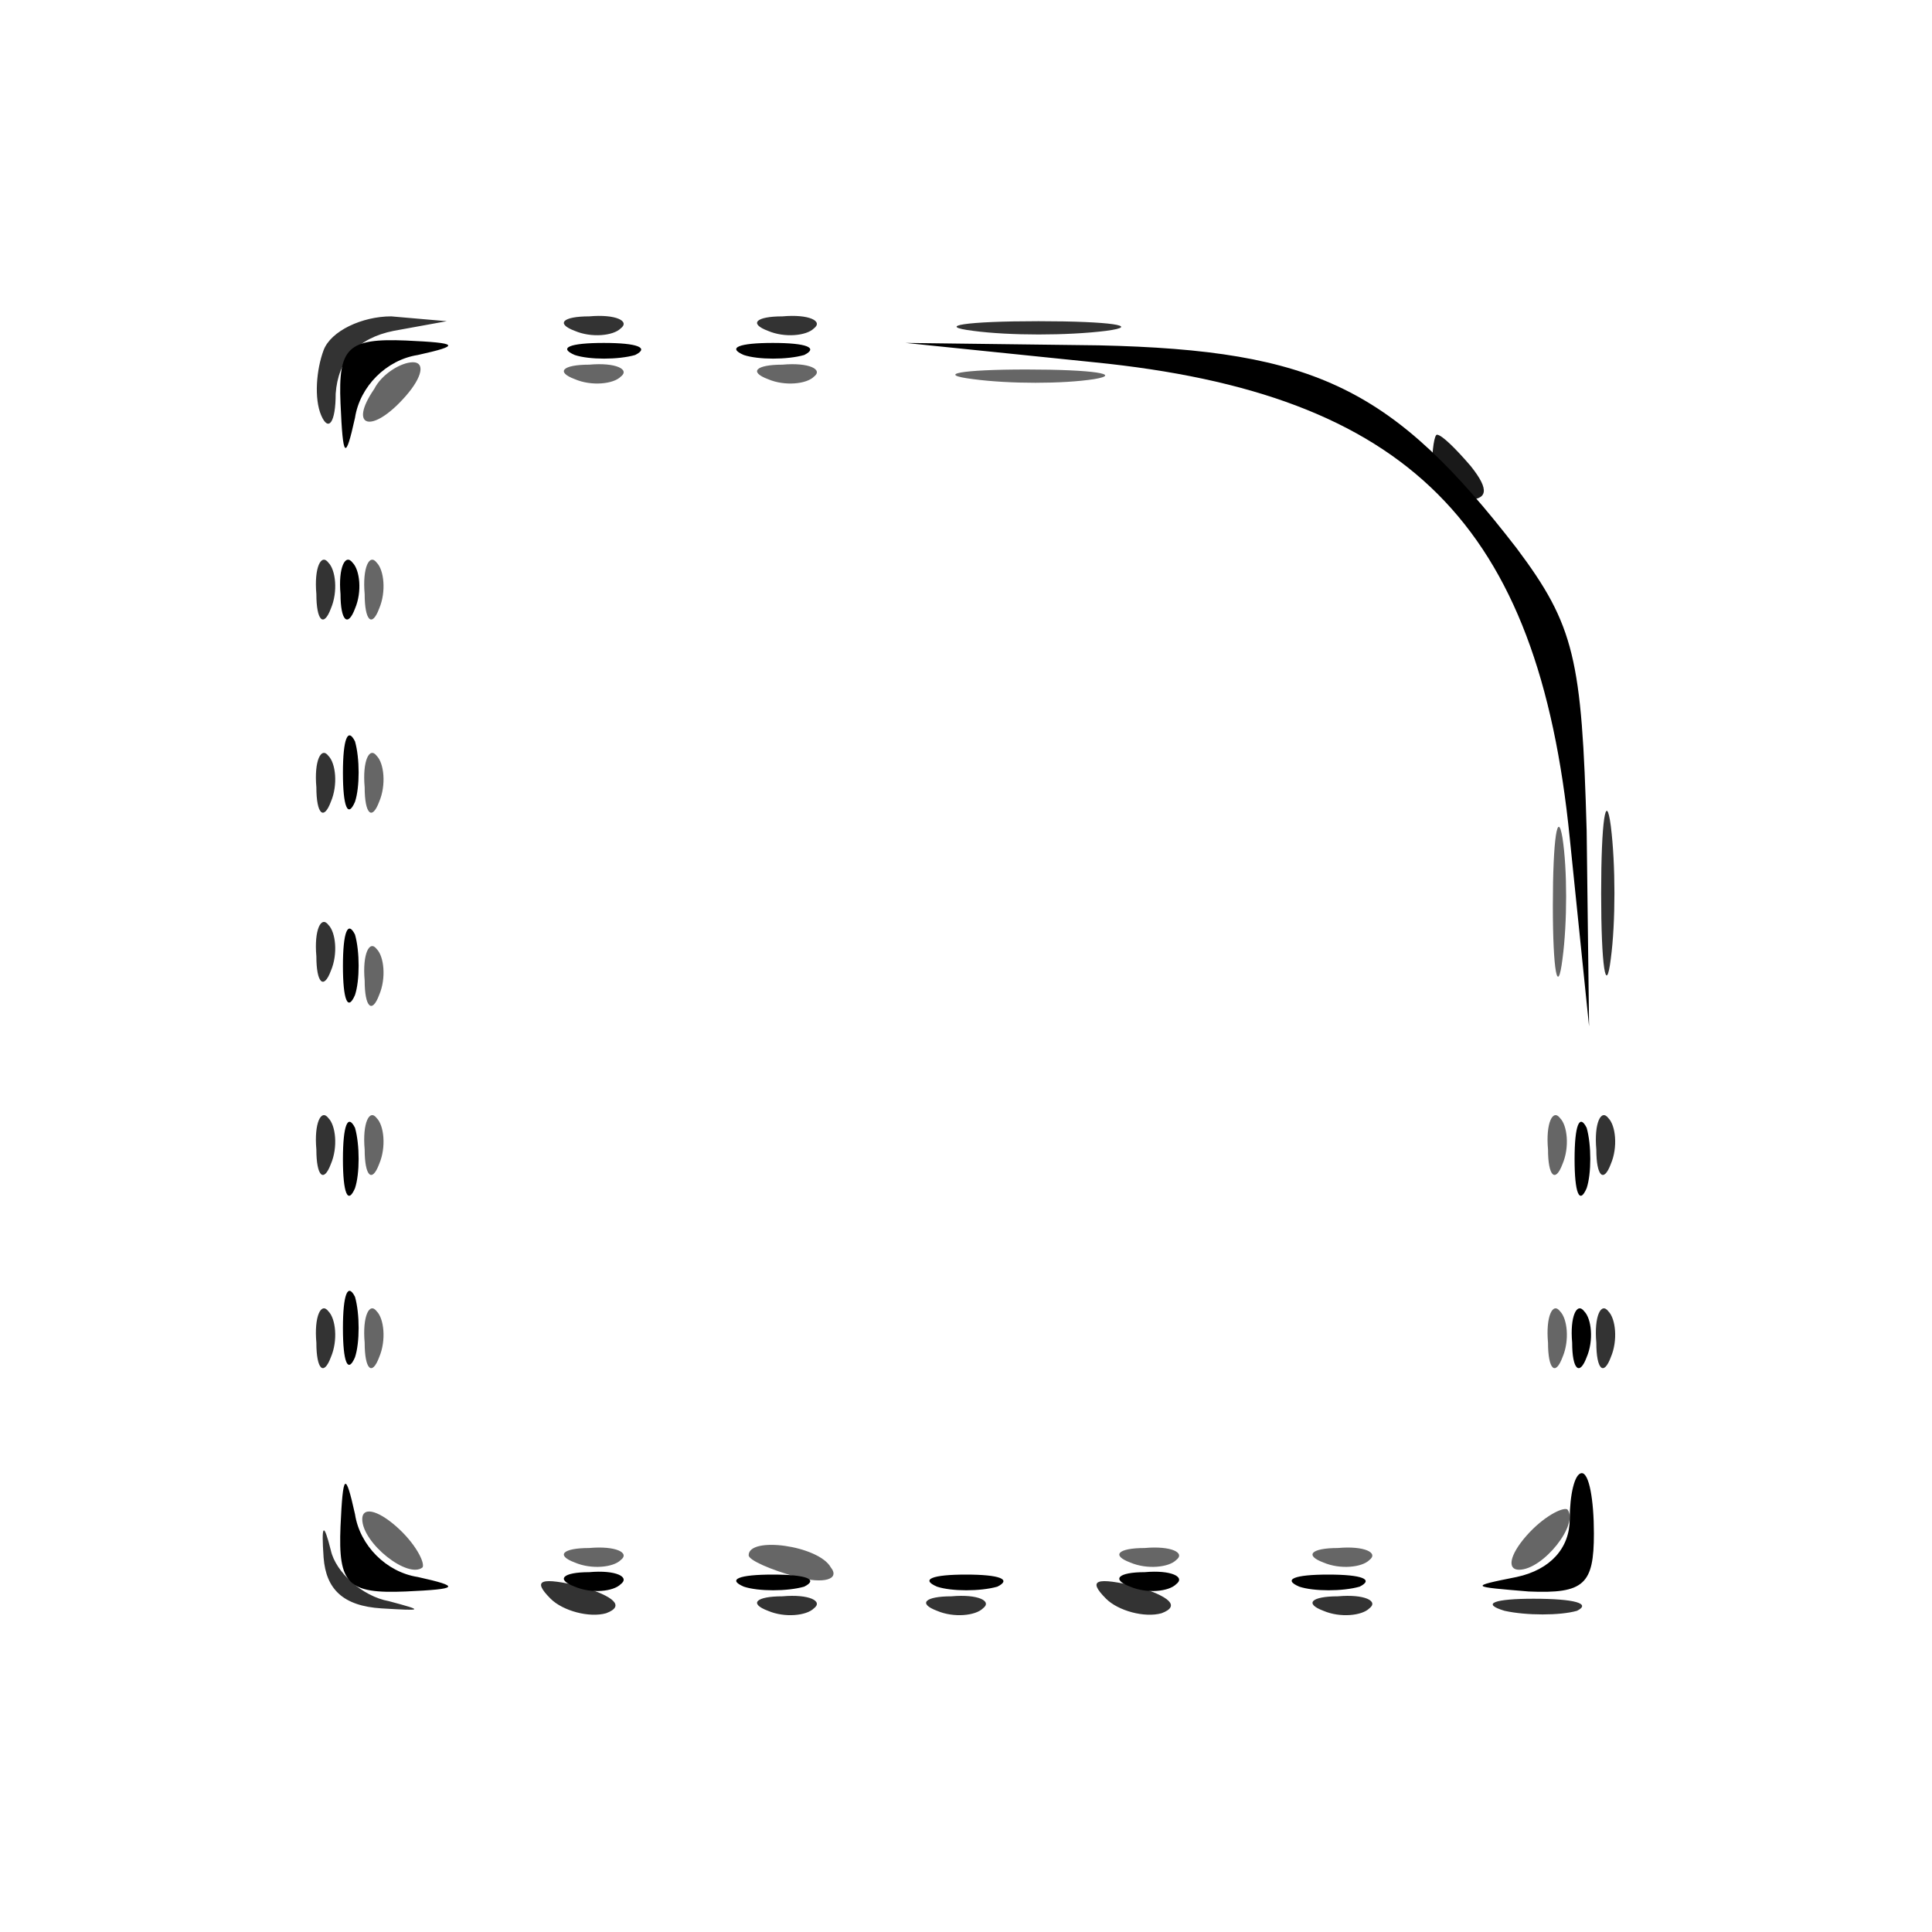
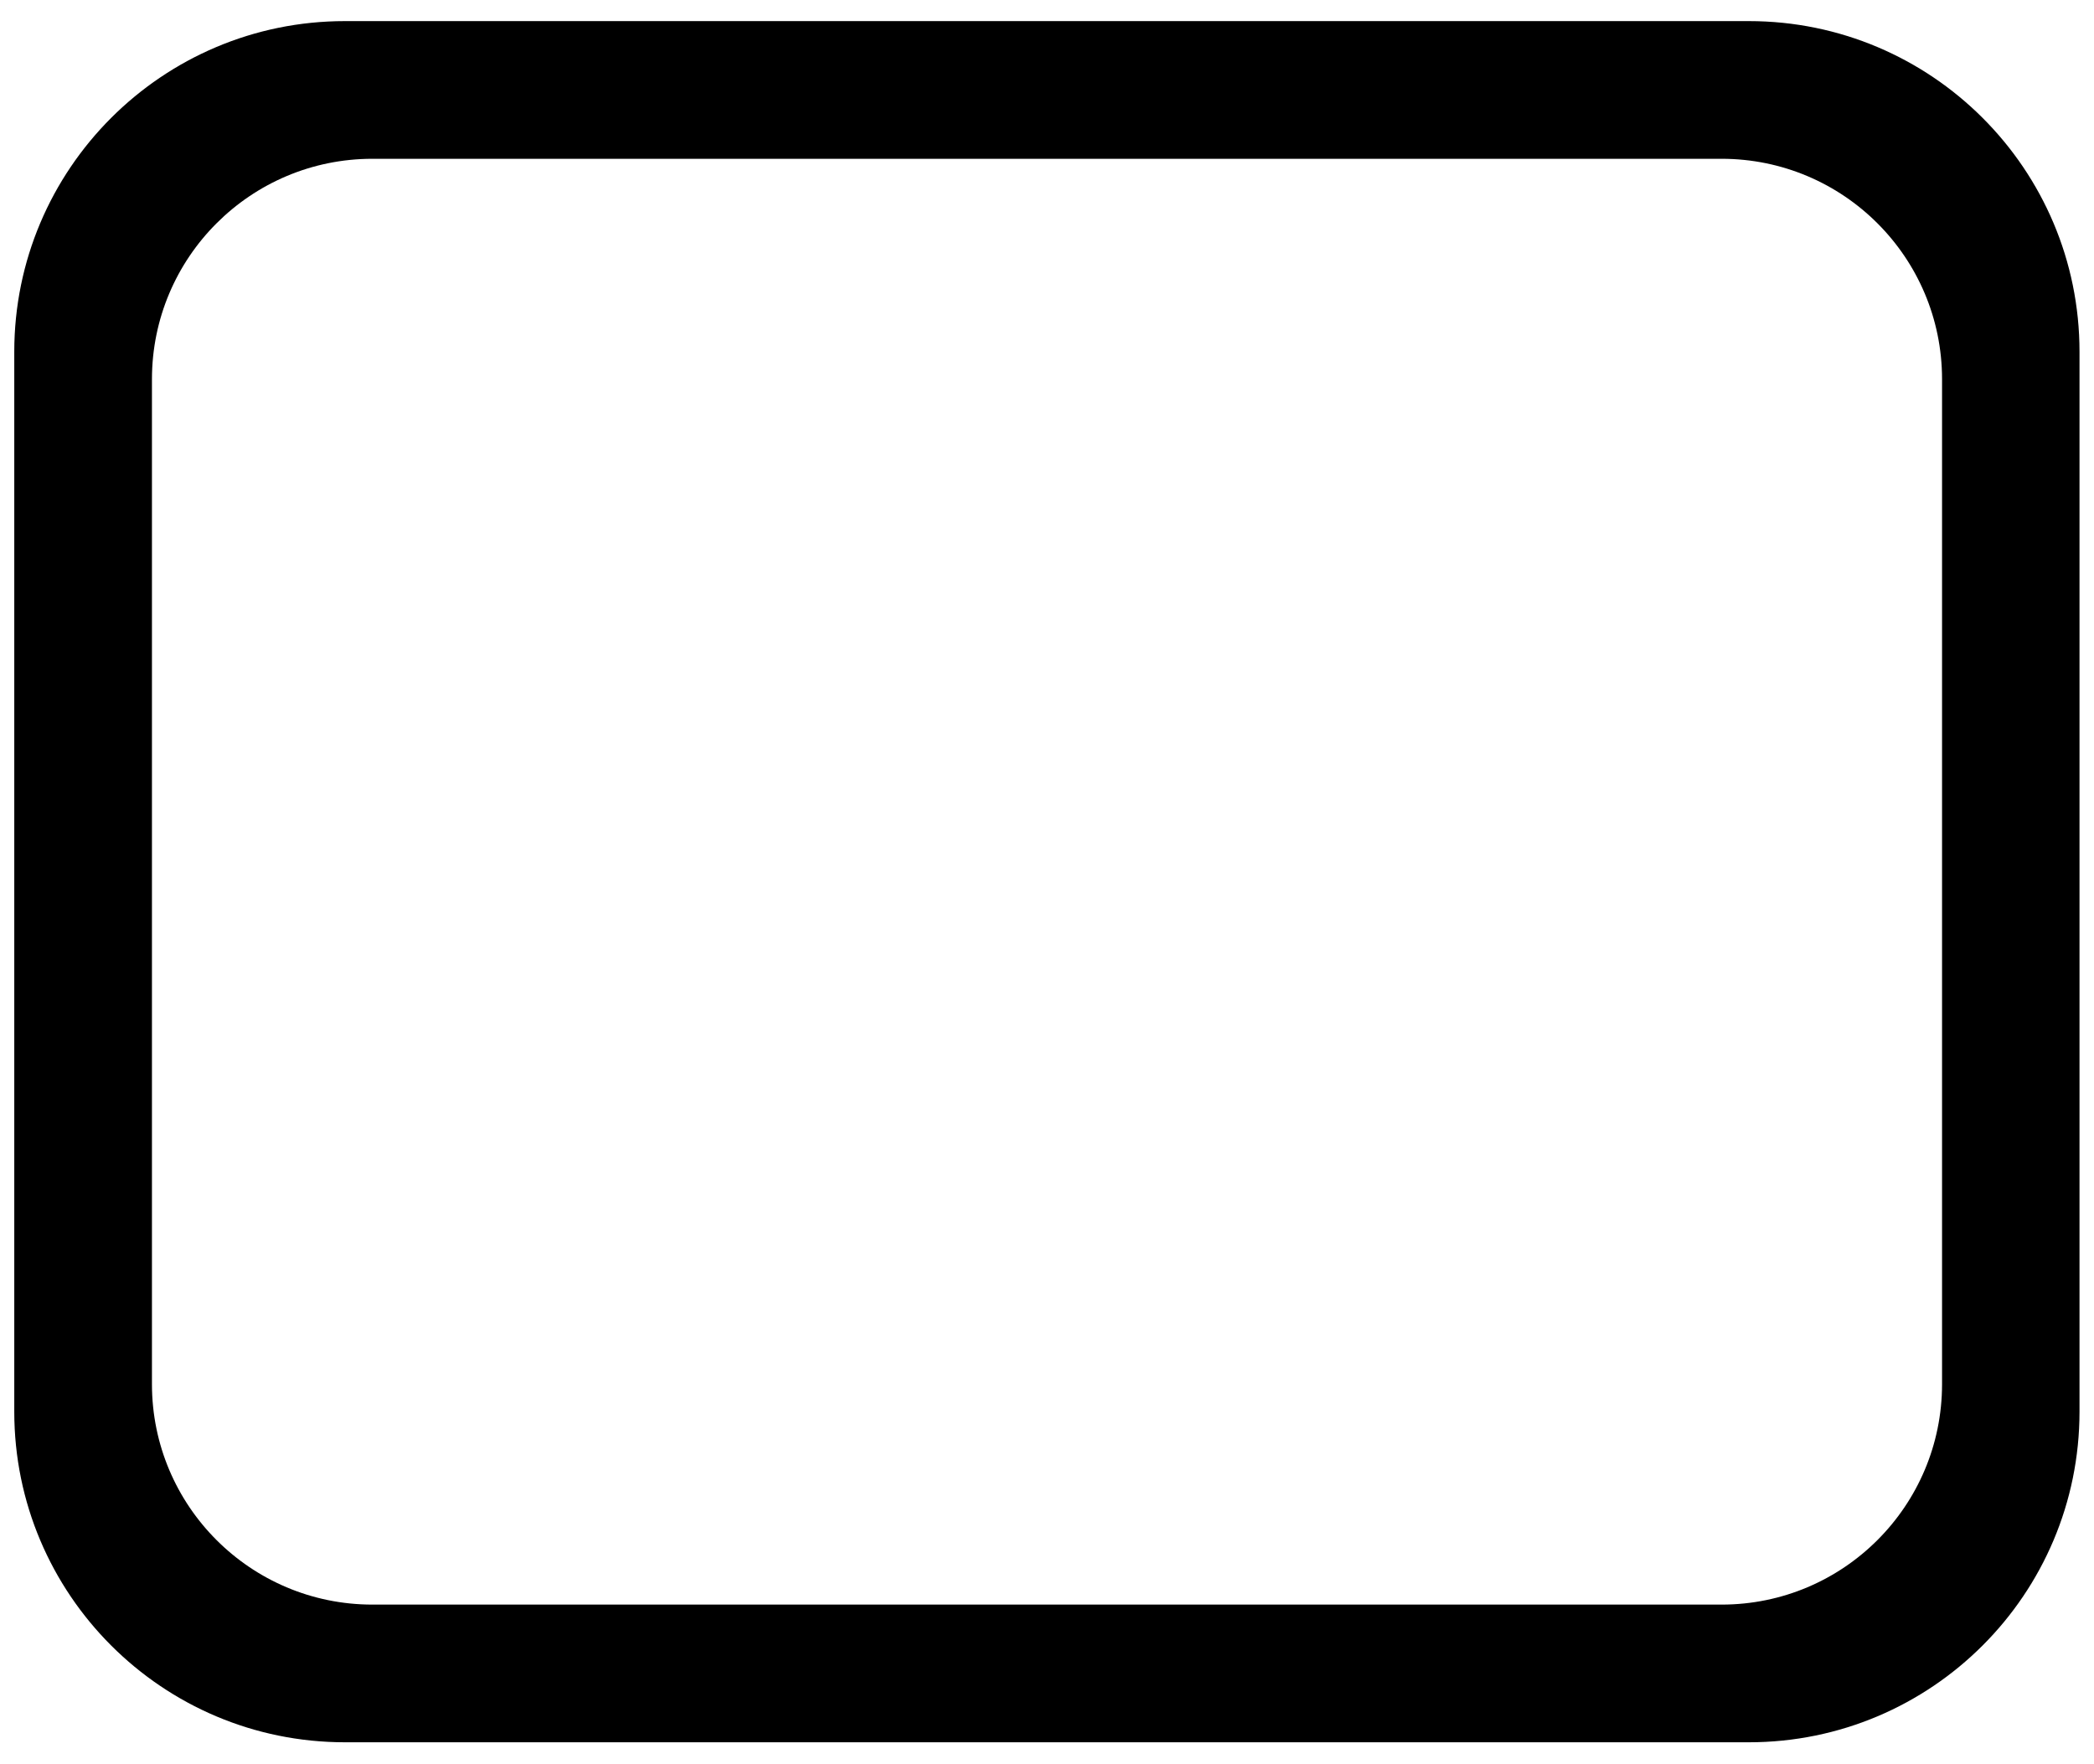
- <svg xmlns="http://www.w3.org/2000/svg" version="1.0" viewBox="0 0 80 80">
-   <path fill-opacity=".8" d="M13.4 14.5c-.3.8-.4 2-.1 2.7s.6.3.6-.9c.1-1.4.9-2.3 2.4-2.6l2.2-.4-2.3-.2c-1.2 0-2.5.6-2.8 1.4m10.4-.8c.7.3 1.6.2 1.9-.1.4-.3-.2-.6-1.3-.5-1.1 0-1.4.3-.6.6m8 0c.7.3 1.6.2 1.9-.1.4-.3-.2-.6-1.3-.5-1.1 0-1.4.3-.6.6m8.5 0c1.5.2 3.9.2 5.5 0 1.5-.2.2-.4-2.8-.4s-4.3.2-2.7.4M13.1 24.6c0 1.1.3 1.4.6.6.3-.7.2-1.6-.1-1.9-.3-.4-.6.2-.5 1.3m0 8c0 1.1.3 1.4.6.6.3-.7.2-1.6-.1-1.9-.3-.4-.6.2-.5 1.3M66.3 37c0 3 .2 4.3.4 2.7.2-1.5.2-3.9 0-5.5-.2-1.5-.4-.2-.4 2.8m-53.2 2.6c0 1.1.3 1.4.6.6.3-.7.2-1.6-.1-1.9-.3-.4-.6.2-.5 1.3m0 8c0 1.1.3 1.4.6.6.3-.7.2-1.6-.1-1.9-.3-.4-.6.2-.5 1.3m53 0c0 1.1.3 1.4.6.6.3-.7.2-1.6-.1-1.9-.3-.4-.6.2-.5 1.3m-53 8c0 1.1.3 1.4.6.6.3-.7.2-1.6-.1-1.9-.3-.4-.6.2-.5 1.3m53 0c0 1.1.3 1.4.6.6.3-.7.2-1.6-.1-1.9-.3-.4-.6.2-.5 1.3m-52.7 8.9c.1 1.3.8 2 2.4 2.1 1.7.1 1.8.1.3-.3-1.1-.2-2.2-1.2-2.4-2.1q-.45-1.8-.3.3m9.4 1.7c.5.5 1.6.8 2.3.6.8-.3.3-.7-1-1.1-1.7-.4-2.1-.3-1.3.5m23 0c.5.5 1.6.8 2.3.6.8-.3.3-.7-1-1.1-1.7-.4-2.1-.3-1.3.5m-14 .5c.7.3 1.6.2 1.9-.1.4-.3-.2-.6-1.3-.5-1.1 0-1.4.3-.6.6m7 0c.7.3 1.6.2 1.9-.1.4-.3-.2-.6-1.3-.5-1.1 0-1.4.3-.6.6m16 0c.7.3 1.6.2 1.9-.1.4-.3-.2-.6-1.3-.5-1.1 0-1.4.3-.6.6m7.5 0c.9.2 2.3.2 3 0 .6-.3-.1-.5-1.8-.5-1.6 0-2.2.2-1.2.5" />
-   <path fill-opacity=".6" d="M15.5 16.1c-1.1 1.6-.1 1.9 1.3.3.7-.8.8-1.4.3-1.4s-1.3.5-1.6 1.1m8.3-.4c.7.3 1.6.2 1.9-.1.4-.3-.2-.6-1.3-.5-1.1 0-1.4.3-.6.6m8 0c.7.3 1.6.2 1.9-.1.4-.3-.2-.6-1.3-.5-1.1 0-1.4.3-.6.6m8.5 0c1.5.2 3.7.2 5 0 1.2-.2 0-.4-2.8-.4-2.7 0-3.8.2-2.2.4m-25.2 8.9c0 1.1.3 1.4.6.6.3-.7.2-1.6-.1-1.9-.3-.4-.6.2-.5 1.3m0 8c0 1.1.3 1.4.6.6.3-.7.2-1.6-.1-1.9-.3-.4-.6.2-.5 1.3m49.2 4.9c0 2.7.2 3.8.4 2.2.2-1.5.2-3.7 0-5-.2-1.2-.4 0-.4 2.8m-49.2 3.1c0 1.1.3 1.4.6.6.3-.7.2-1.6-.1-1.9-.3-.4-.6.2-.5 1.3m0 7c0 1.1.3 1.4.6.6.3-.7.2-1.6-.1-1.9-.3-.4-.6.2-.5 1.3m49 0c0 1.1.3 1.4.6.6.3-.7.2-1.6-.1-1.9-.3-.4-.6.2-.5 1.3m-49 8c0 1.1.3 1.4.6.6.3-.7.2-1.6-.1-1.9-.3-.4-.6.2-.5 1.3m49 0c0 1.1.3 1.4.6.6.3-.7.2-1.6-.1-1.9-.3-.4-.6.2-.5 1.3M15 62.9c0 1 1.9 2.5 2.5 2 .1-.2-.3-1-1.1-1.7s-1.4-.8-1.4-.3m48.2.7c-.7.8-.8 1.4-.3 1.4 1 0 2.5-1.9 2-2.5-.2-.1-1 .3-1.7 1.1m-39.4 1.1c.7.3 1.6.2 1.9-.1.4-.3-.2-.6-1.3-.5-1.1 0-1.4.3-.6.6m7.2-.3c0 .2.9.6 2 .9s1.8.1 1.4-.4c-.5-.9-3.4-1.3-3.4-.5m15.8.3c.7.3 1.6.2 1.9-.1.4-.3-.2-.6-1.3-.5-1.1 0-1.4.3-.6.6m8 0c.7.3 1.6.2 1.9-.1.4-.3-.2-.6-1.3-.5-1.1 0-1.4.3-.6.6" />
-   <path d="M14.1 16.7c.1 2.3.2 2.4.6.6.2-1.3 1.3-2.4 2.6-2.6 1.8-.4 1.7-.5-.5-.6-2.4-.1-2.8.3-2.7 2.6m9.7-2c.6.2 1.8.2 2.5 0 .6-.3.1-.5-1.3-.5s-1.9.2-1.2.5m7 0c.6.2 1.8.2 2.5 0 .6-.3.1-.5-1.3-.5s-1.9.2-1.2.5m14.5.3c13 1.3 18.4 6.7 19.7 19.7l.8 7.8-.1-8.1c-.2-7.1-.5-8.5-2.9-11.7-5.1-6.6-8.3-8.2-17.3-8.4l-8-.1zm-31.2 9.6c0 1.1.3 1.4.6.6.3-.7.2-1.6-.1-1.9-.3-.4-.6.2-.5 1.3m.1 7.4c0 1.4.2 1.9.5 1.2.2-.6.2-1.8 0-2.5-.3-.6-.5-.1-.5 1.3m0 8c0 1.4.2 1.9.5 1.2.2-.6.2-1.8 0-2.5-.3-.6-.5-.1-.5 1.3m0 8c0 1.4.2 1.9.5 1.2.2-.6.2-1.8 0-2.5-.3-.6-.5-.1-.5 1.3m51 0c0 1.4.2 1.9.5 1.2.2-.6.2-1.8 0-2.5-.3-.6-.5-.1-.5 1.3m-51 7c0 1.4.2 1.9.5 1.2.2-.6.2-1.8 0-2.5-.3-.6-.5-.1-.5 1.3m50.9.6c0 1.1.3 1.4.6.6.3-.7.2-1.6-.1-1.9-.3-.4-.6.2-.5 1.3m-51 7.6c-.1 2.4.3 2.8 2.7 2.7 2.2-.1 2.3-.2.5-.6-1.3-.2-2.4-1.3-2.6-2.6-.4-1.8-.5-1.7-.6.5m50.9-.3c0 1.2-.8 2.1-2.2 2.4-2 .4-1.9.4.5.6 2.3.1 2.7-.3 2.7-2.4 0-1.4-.2-2.5-.5-2.5s-.5.9-.5 1.9m-41.2 2.8c.7.3 1.6.2 1.9-.1.4-.3-.2-.6-1.3-.5-1.1 0-1.4.3-.6.6m7 0c.6.2 1.8.2 2.5 0 .6-.3.1-.5-1.3-.5s-1.9.2-1.2.5m8 0c.6.2 1.8.2 2.5 0 .6-.3.1-.5-1.3-.5s-1.9.2-1.2.5m8 0c.7.3 1.6.2 1.9-.1.4-.3-.2-.6-1.3-.5-1.1 0-1.4.3-.6.6m7 0c.6.2 1.8.2 2.5 0 .6-.3.1-.5-1.3-.5s-1.9.2-1.2.5" />
-   <path fill-opacity=".9" d="M59.3 19.3c0 .8.6 1.4 1.4 1.4.9 0 1-.4.2-1.4-.6-.7-1.2-1.3-1.4-1.3-.1 0-.2.6-.2 1.3" />
+ <svg xmlns="http://www.w3.org/2000/svg" t="1732028585246" class="icon" viewBox="0 0 1216 1024" version="1.1" p-id="23711" width="237.5" height="200">
+   <path d="M999.76 931.792h-783.52a128 128 0 0 1-128-128V220.208a128 128 0 0 1 128-128h783.52a128 128 0 0 1 128 128v583.584a128 128 0 0 1-128 128zM8.288 204.272v615.472c0 106.032 85.952 192 192 192h815.296c106.032 0 192-85.968 192-192V204.256c0-106.032-85.968-192-192-192H200.288c-106.048 0-192 85.968-192 192z" fill="#000000" p-id="23712" />
</svg>
